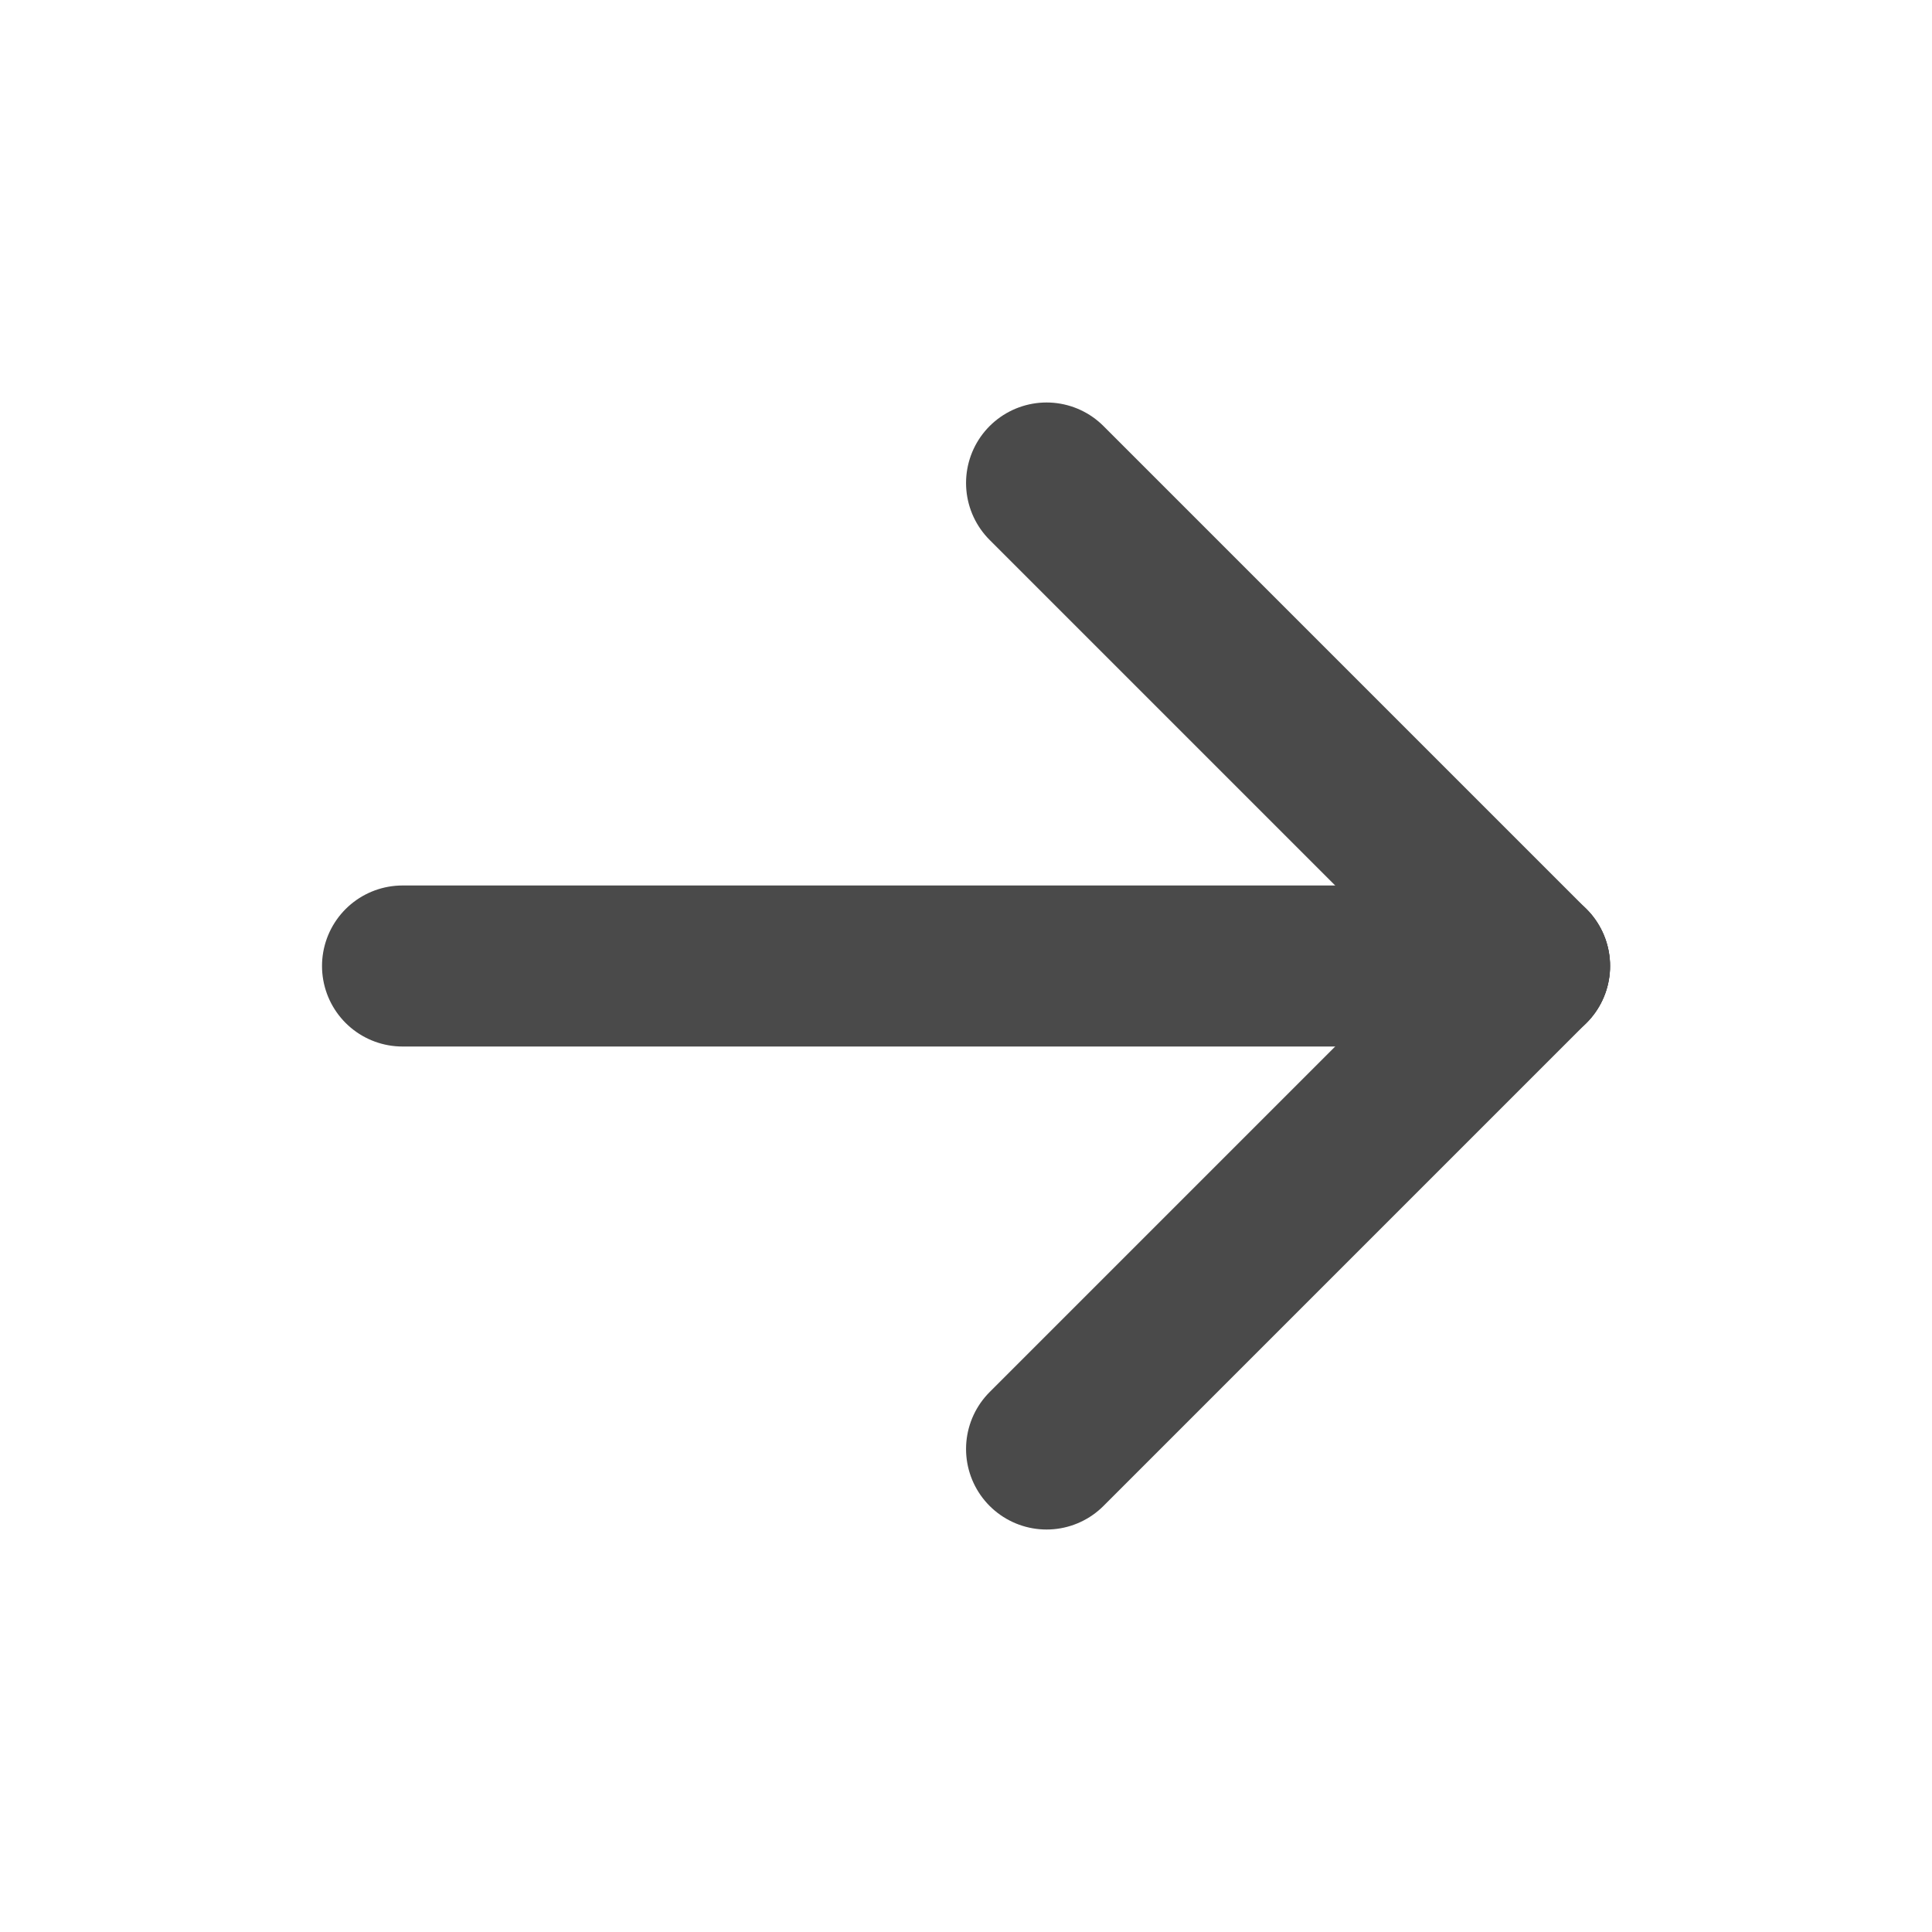
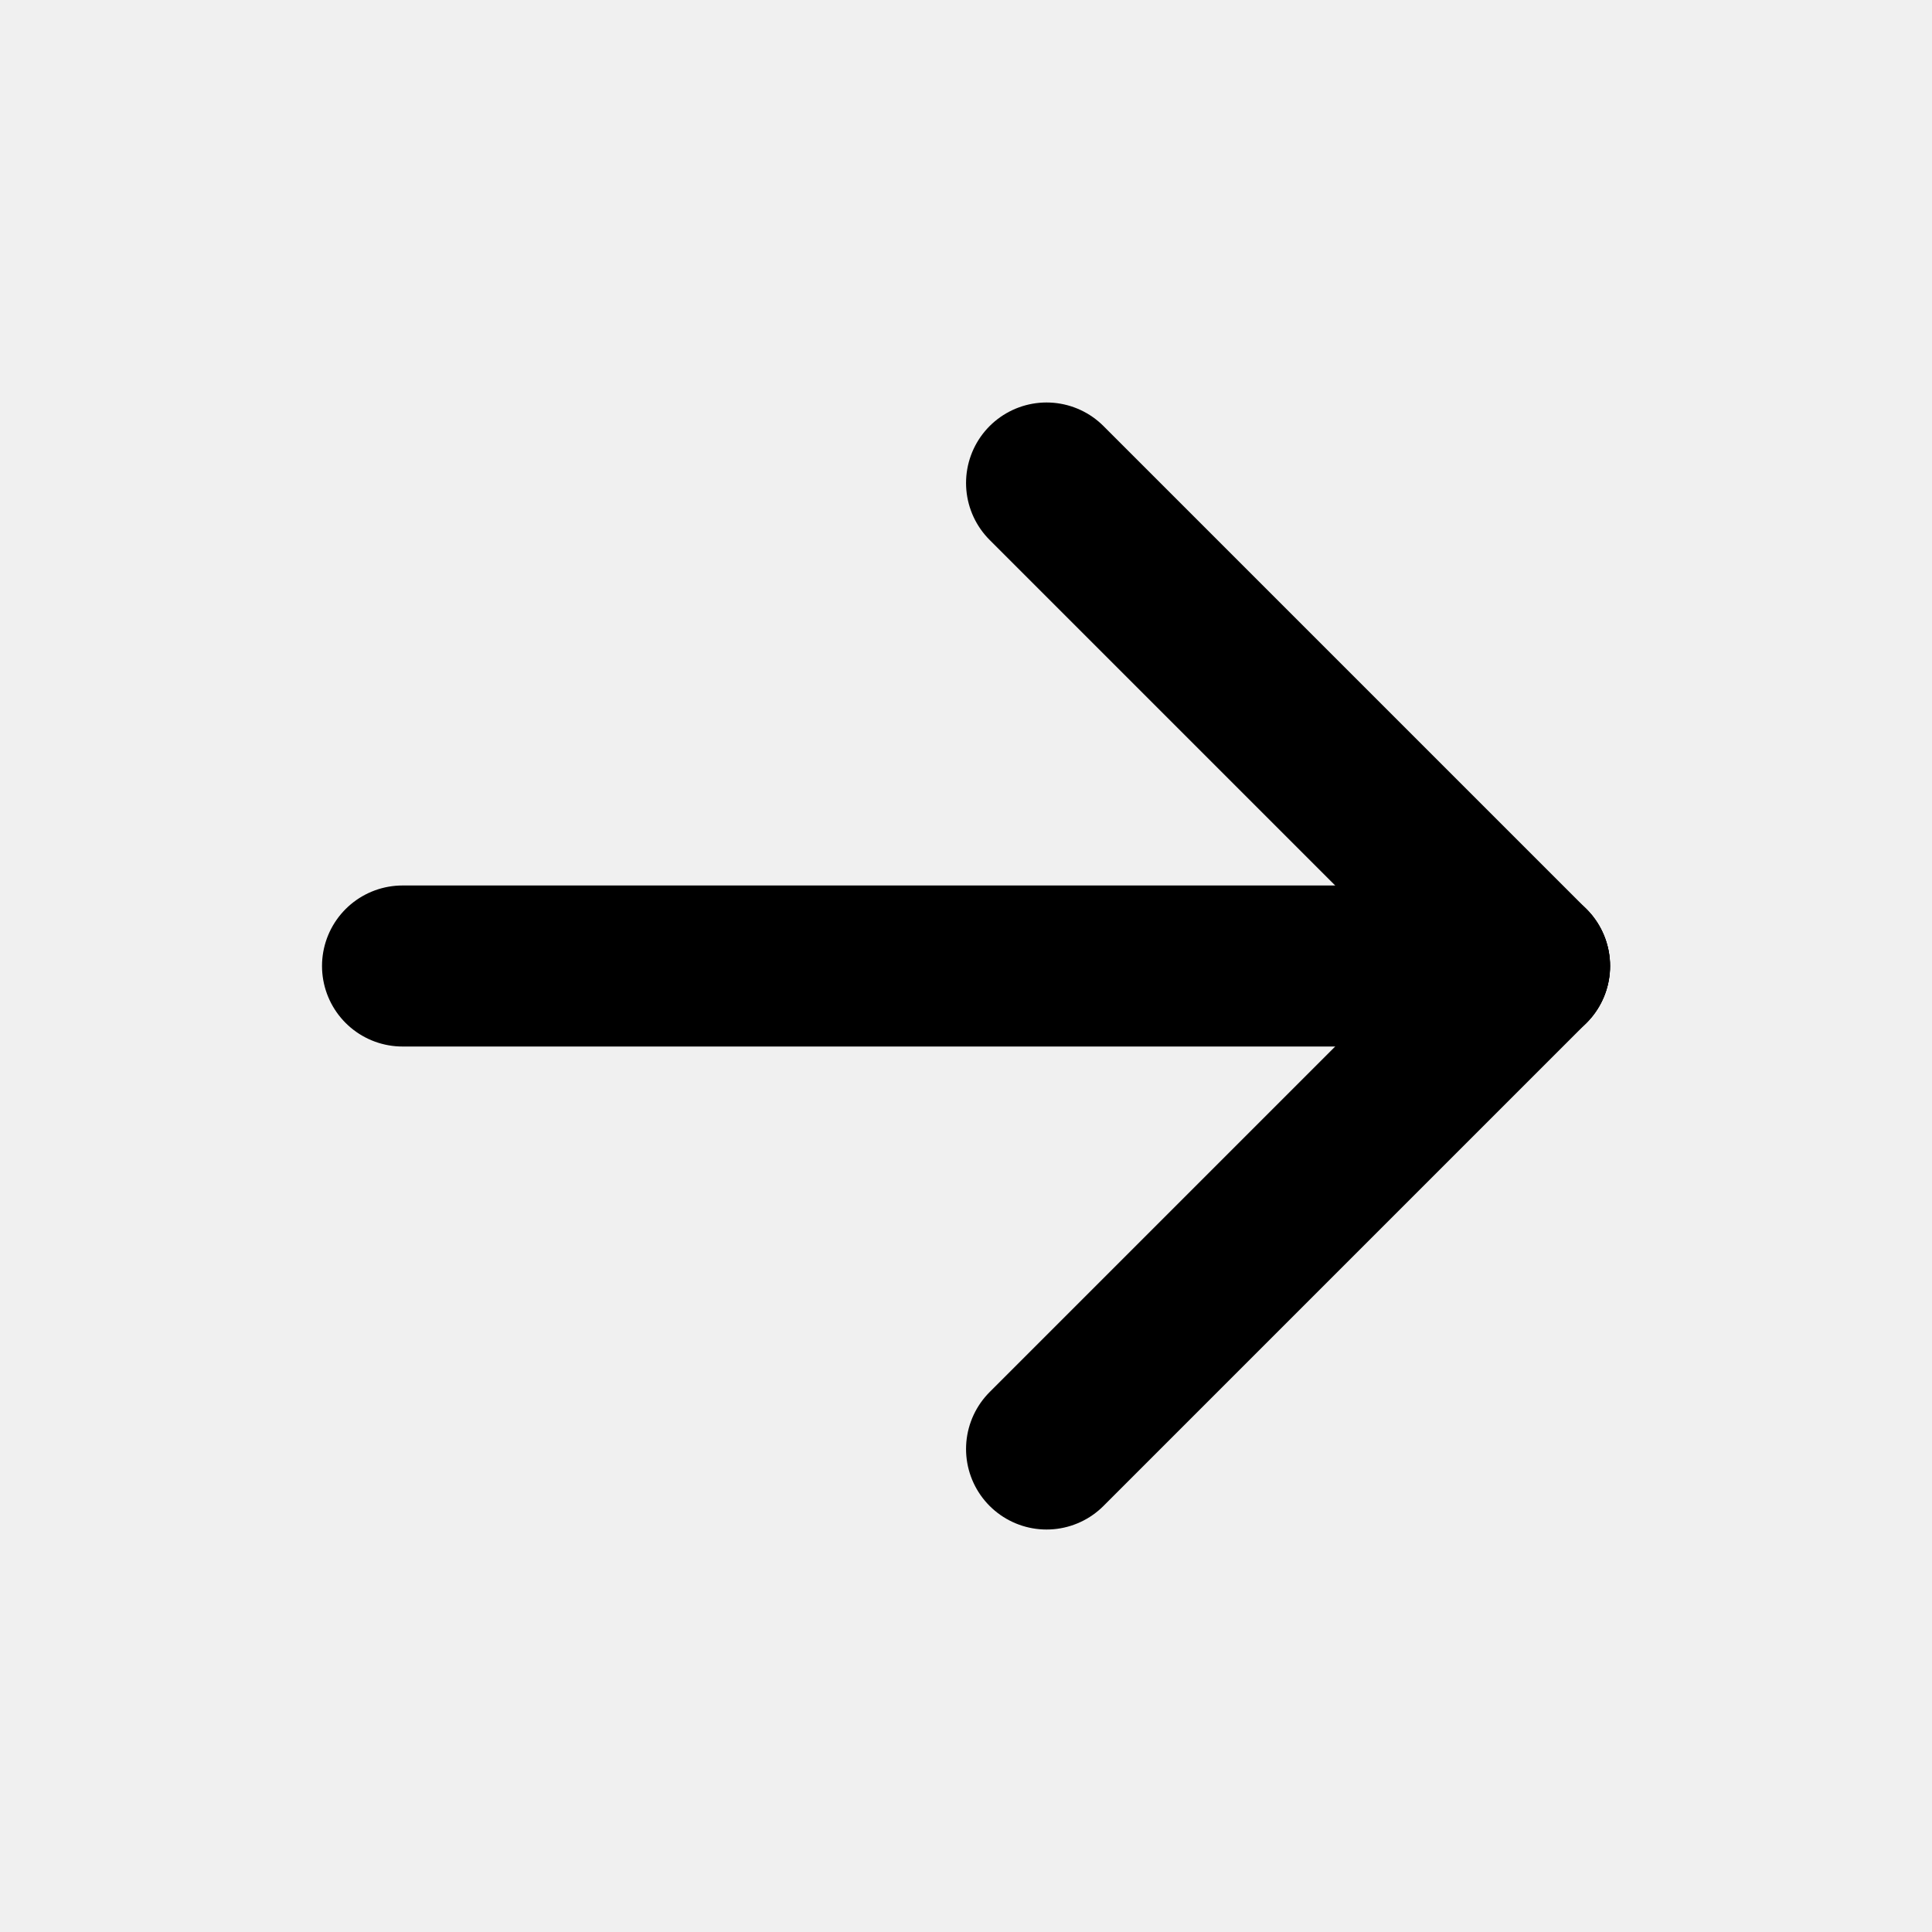
<svg xmlns="http://www.w3.org/2000/svg" width="20" height="20" viewBox="0 0 20 20" fill="none">
-   <rect width="20" height="20" fill="#E9E9E9" />
-   <g id="Icons">
-     <path d="M-2724 -338C-2724 -346.837 -2716.84 -354 -2708 -354H990C998.836 -354 1006 -346.837 1006 -338V1951C1006 1959.84 998.837 1967 990 1967H-2708C-2716.84 1967 -2724 1959.84 -2724 1951V-338Z" fill="#F7F7F7" />
-     <path d="M-2708 -354V-353H990V-354V-355H-2708V-354ZM1006 -338H1005V1951H1006H1007V-338H1006ZM990 1967V1966H-2708V1967V1968H990V1967ZM-2724 1951H-2723V-338H-2724H-2725V1951H-2724ZM-2708 1967V1966C-2716.28 1966 -2723 1959.28 -2723 1951H-2724H-2725C-2725 1960.39 -2717.39 1968 -2708 1968V1967ZM1006 1951H1005C1005 1959.28 998.284 1966 990 1966V1967V1968C999.389 1968 1007 1960.39 1007 1951H1006ZM990 -354V-353C998.284 -353 1005 -346.284 1005 -338H1006H1007C1007 -347.389 999.389 -355 990 -355V-354ZM-2708 -354V-355C-2717.39 -355 -2725 -347.389 -2725 -338H-2724H-2723C-2723 -346.284 -2716.28 -353 -2708 -353V-354Z" fill="black" fill-opacity="0.1" />
-     <g id="Arrows">
-       <path d="M-124 -252C-124 -253.105 -123.105 -254 -122 -254H858C859.105 -254 860 -253.105 860 -252V446C860 447.105 859.105 448 858 448H-122C-123.105 448 -124 447.105 -124 446V-252Z" fill="white" />
-       <path d="M-122 -254V-253H858V-254V-255H-122V-254ZM860 -252H859V446H860H861V-252H860ZM858 448V447H-122V448V449H858V448ZM-124 446H-123V-252H-124H-125V446H-124ZM-122 448V447C-122.552 447 -123 446.552 -123 446H-124H-125C-125 447.657 -123.657 449 -122 449V448ZM860 446H859C859 446.552 858.552 447 858 447V448V449C859.657 449 861 447.657 861 446H860ZM858 -254V-253C858.552 -253 859 -252.552 859 -252H860H861C861 -253.657 859.657 -255 858 -255V-254ZM-122 -254V-255C-123.657 -255 -125 -253.657 -125 -252H-124H-123C-123 -252.552 -122.552 -253 -122 -253V-254Z" fill="black" fill-opacity="0.1" />
-       <g id=" ">
-         <g id="Frame 427320513">
-           <g id="Frame 427320515">
-             <g id="arrow-right">
-               <rect x="-15.5" y="-15.5" width="51" height="113" rx="4.5" stroke="#8A38F5" stroke-dasharray="10 5" />
-               <g id="Size=20" clip-path="url(#clip0_723_6170)">
-                 <g id="Icon">
-                   <path id="Vector" d="M4.167 10H15.833" stroke="#4A4A4A" stroke-width="1.667" stroke-linecap="round" stroke-linejoin="round" />
-                   <path id="Vector_2" d="M10.834 15L15.834 10" stroke="#4A4A4A" stroke-width="1.667" stroke-linecap="round" stroke-linejoin="round" />
-                   <path id="Vector_3" d="M10.834 5L15.834 10" stroke="#4A4A4A" stroke-width="1.667" stroke-linecap="round" stroke-linejoin="round" />
-                 </g>
-               </g>
-             </g>
-           </g>
-         </g>
-       </g>
-     </g>
-   </g>
-   <defs>
-     <clipPath id="clip0_723_6170">
-       <rect width="20" height="20" fill="white" />
-     </clipPath>
-   </defs>
+   <path d="M4.167 10H15.833" stroke="currentColor" stroke-width="1.667" stroke-linecap="round" stroke-linejoin="round" />
+   <path d="M10.834 15L15.834 10" stroke="currentColor" stroke-width="1.667" stroke-linecap="round" stroke-linejoin="round" />
+   <path d="M10.834 5L15.834 10" stroke="currentColor" stroke-width="1.667" stroke-linecap="round" stroke-linejoin="round" />
</svg>
